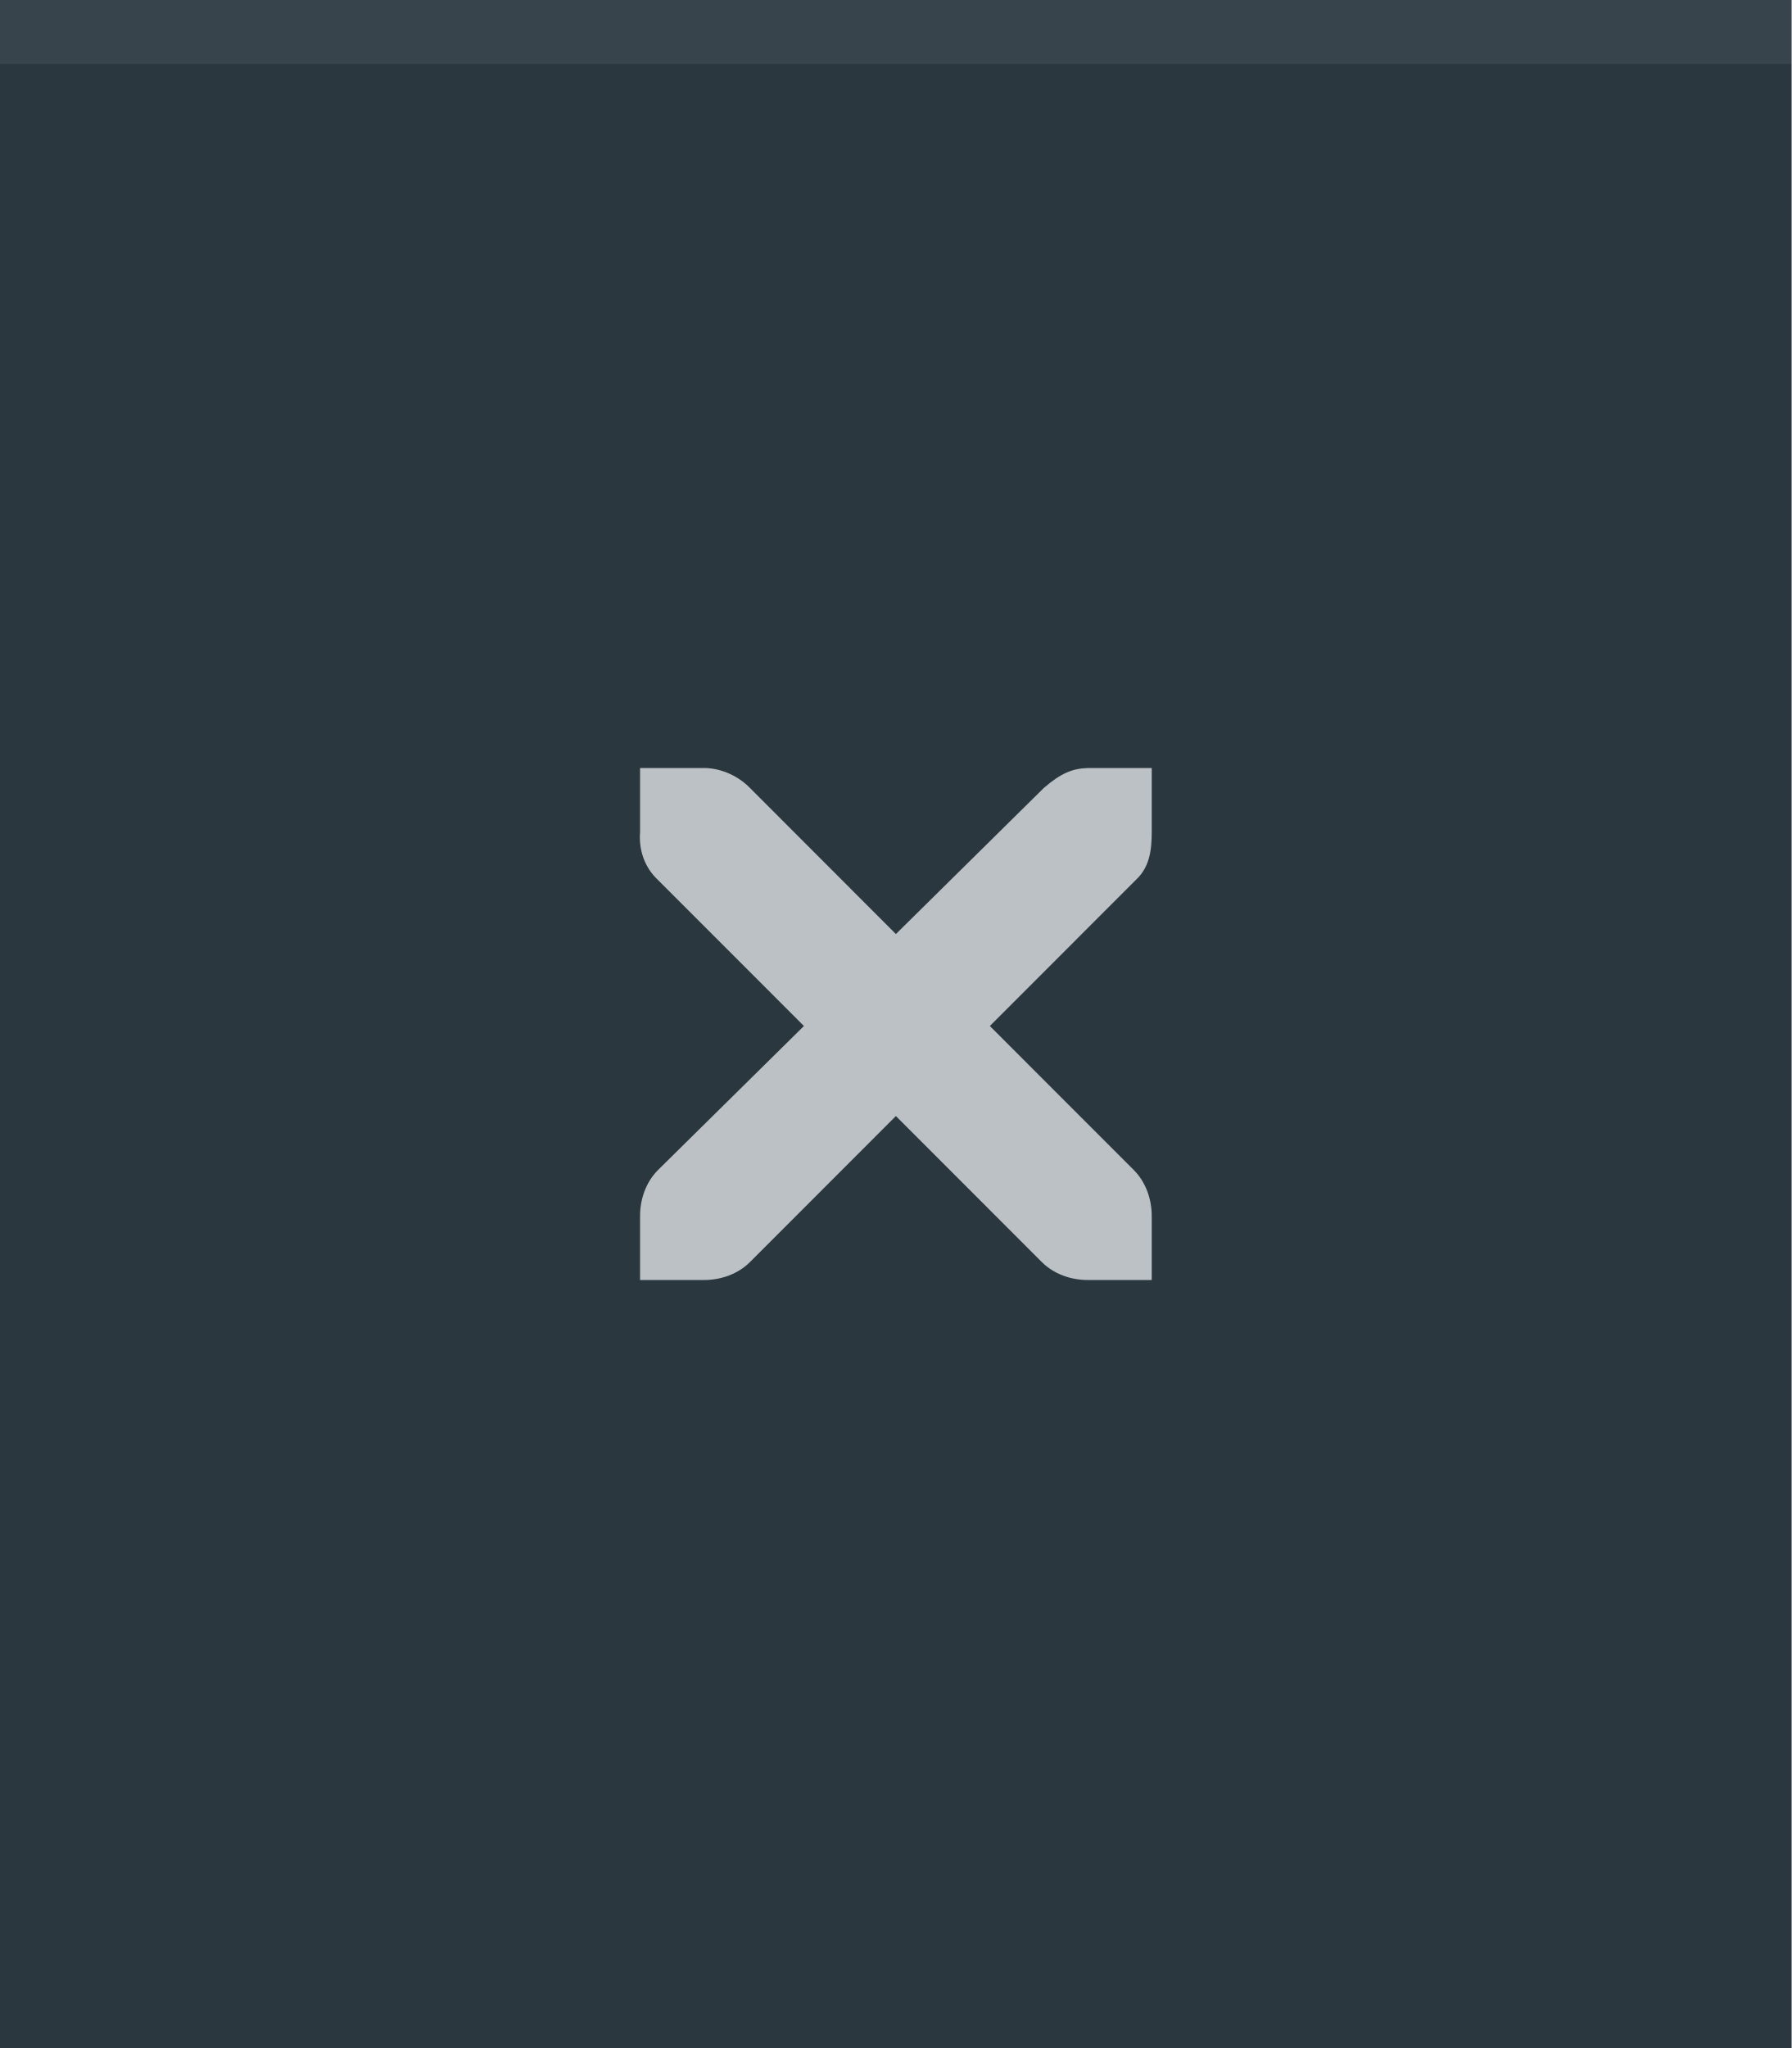
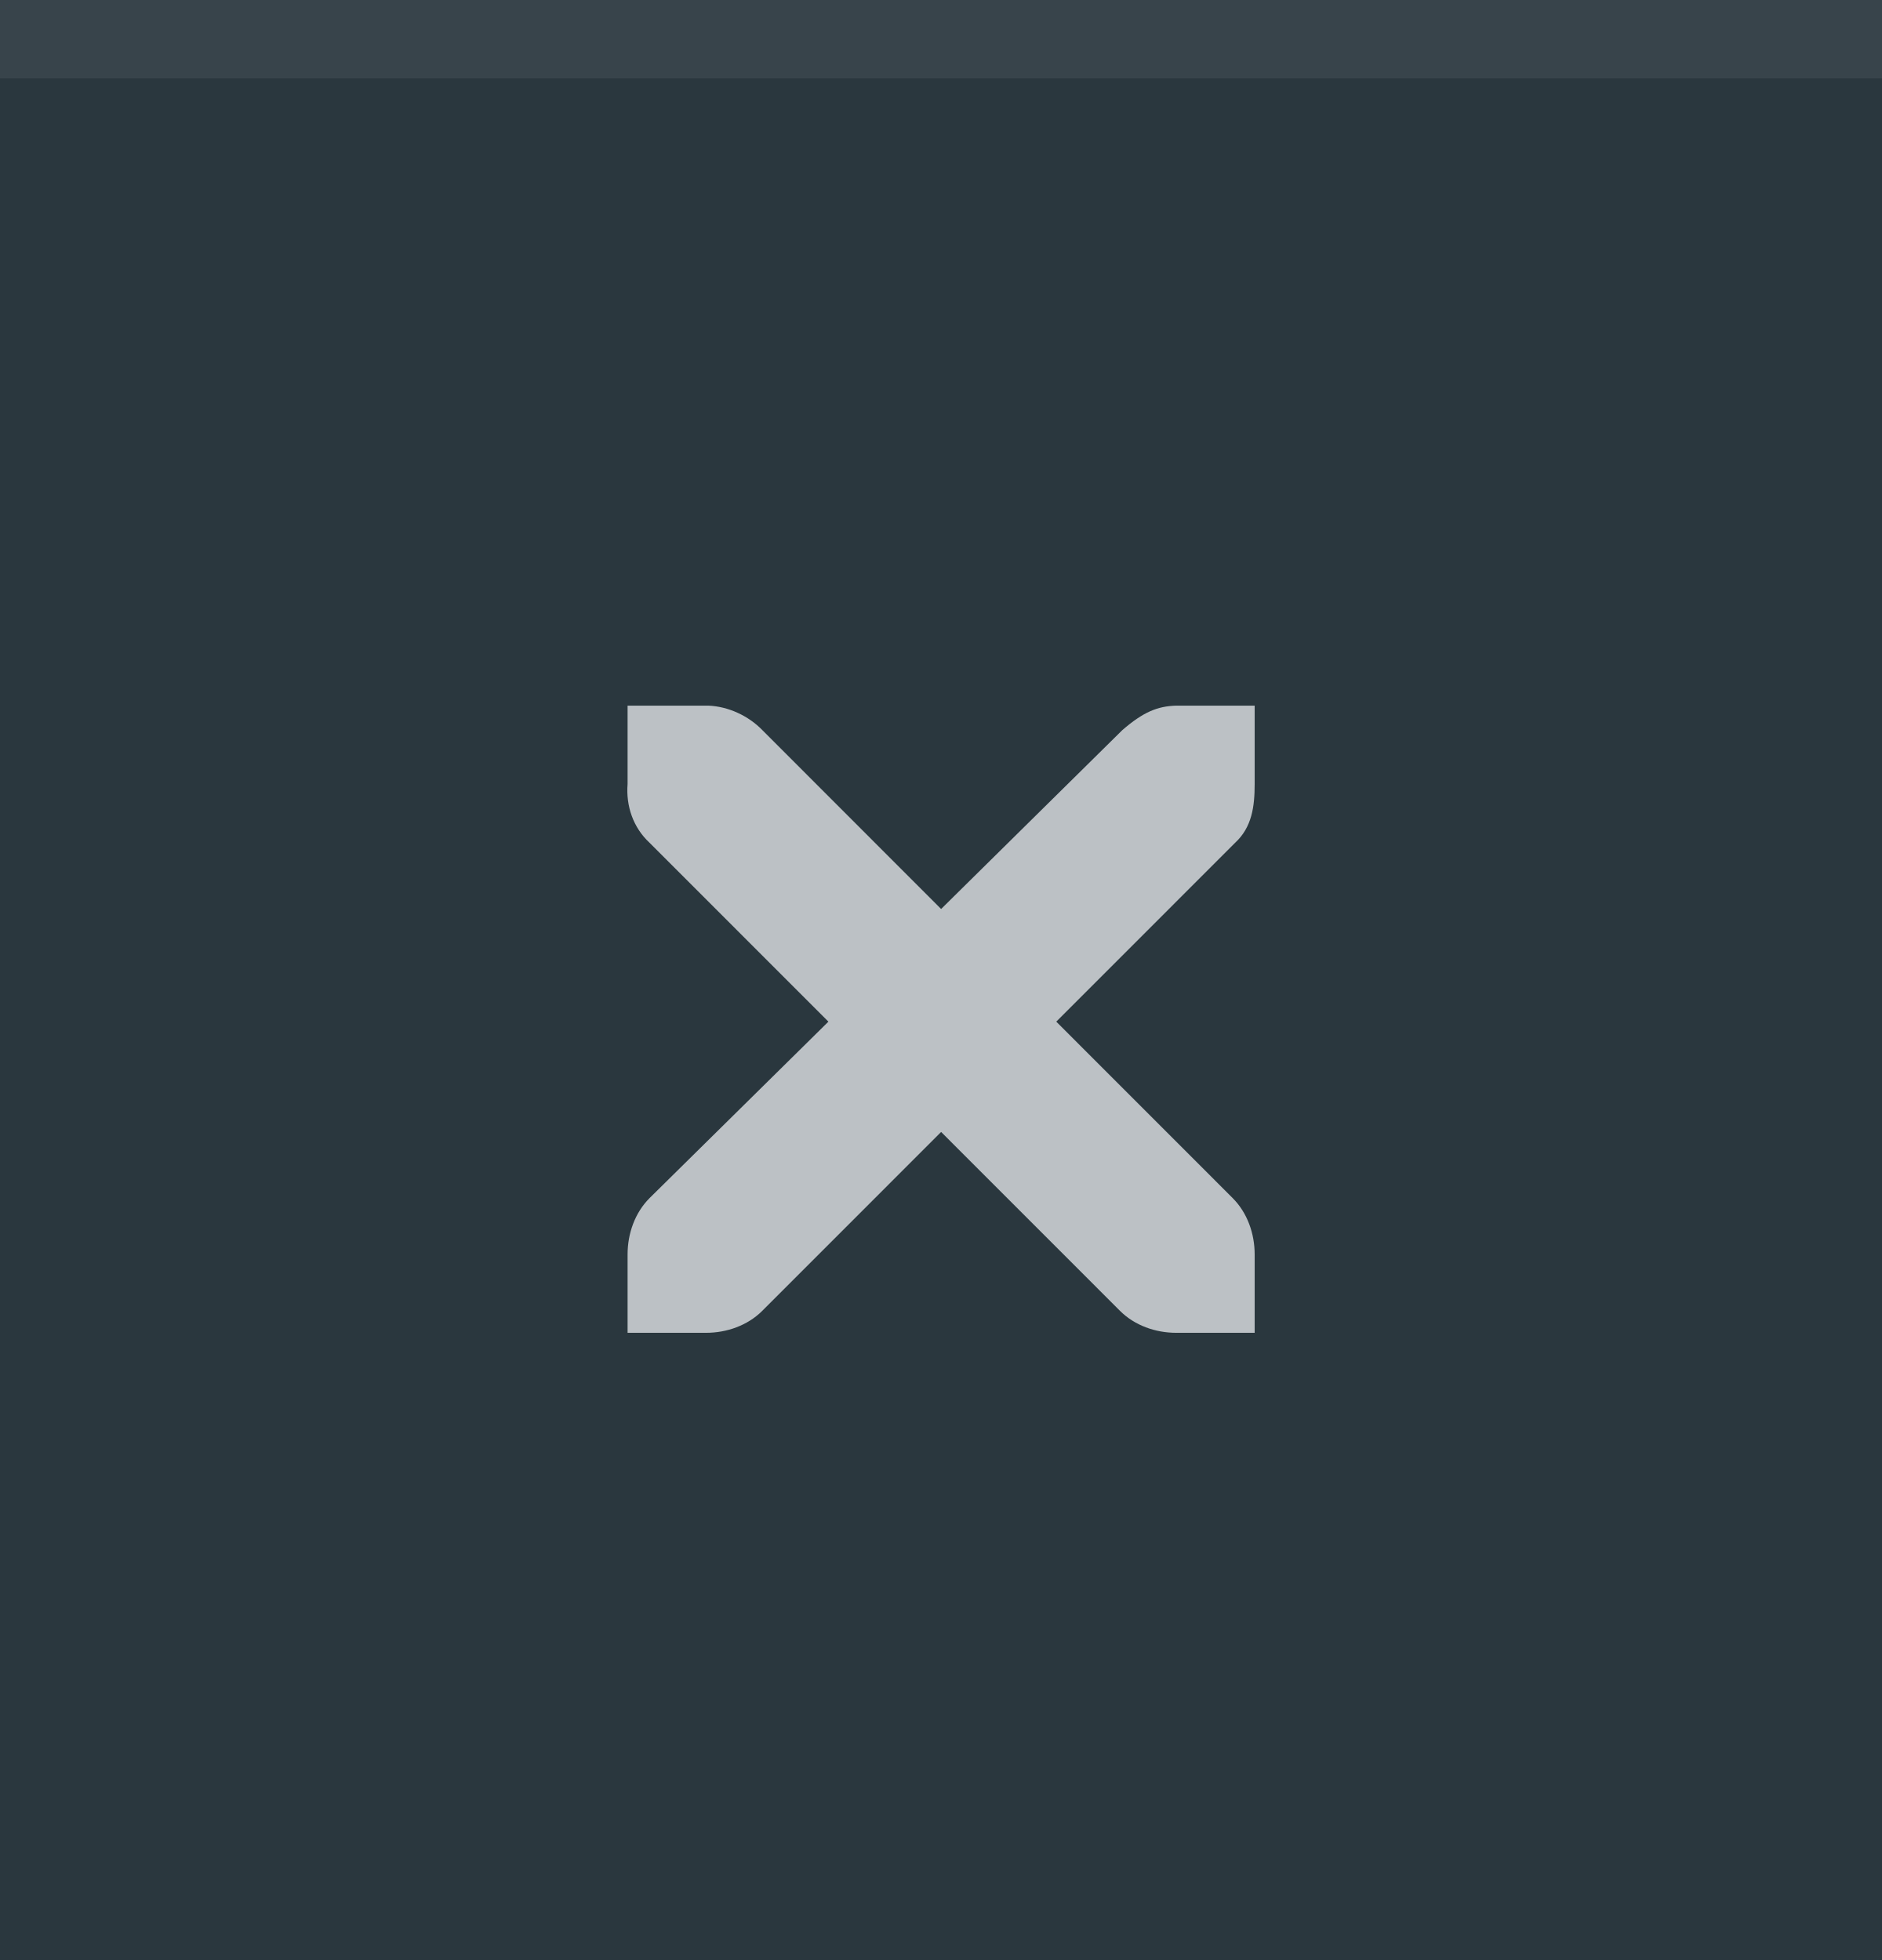
- <svg xmlns="http://www.w3.org/2000/svg" width="28" height="32" viewBox="0 0 28 32" id="svg4142" version="1.1">
+ <svg xmlns="http://www.w3.org/2000/svg" width="24" height="25" viewBox="0 0 24 25" id="svg4142" version="1.1">
  <defs id="defs4144" />
-   <g id="layer1" transform="translate(0,-1020.362)">
-     <rect style="opacity:1;fill:#2a373e;fill-opacity:1;fill-rule:evenodd;stroke:none;stroke-width:2.745;stroke-linecap:butt;stroke-linejoin:miter;stroke-miterlimit:4;stroke-dasharray:none;stroke-dashoffset:478.437;stroke-opacity:1" id="rect4741" width="28" height="32" x="0" y="1020.362" />
-     <g transform="matrix(0.9996069,0,0,0.9999708,-53.9717,510.3777)" id="layer12" style="fill:#eceff1;fill-opacity:0.75">
+   <g id="layer1" transform="translate(0,-1027.362)">
+     <rect style="opacity:1;fill:#2a373e;fill-opacity:1;fill-rule:evenodd;stroke:none;stroke-width:2.745;stroke-linecap:butt;stroke-linejoin:miter;stroke-miterlimit:4;stroke-dasharray:none;stroke-dashoffset:478.437;stroke-opacity:1" id="rect4741" width="24" height="25" x="0" y="1027.362" />
+     <g transform="matrix(0.9996069,0,0,0.9999708,-55.9717,514.3777)" id="layer12" style="fill:#eceff1;fill-opacity:0.75">
      <g transform="translate(19,-242)" id="layer4-4-1" style="display:inline;fill:#eceff1;fill-opacity:0.75">
        <path d="m 45,764 1,0 c 0.01,-1.2e-4 0.021,-4.6e-4 0.031,0 0.255,0.011 0.51,0.129 0.688,0.312 L 49,766.594 51.312,764.312 C 51.578,764.082 51.759,764.007 52,764 l 1,0 0,1 c 0,0.286 -0.034,0.551 -0.25,0.75 l -2.281,2.281 2.25,2.25 C 52.907,770.469 53,770.735 53,771 l 0,1 -1,0 c -0.265,-10e-6 -0.531,-0.093 -0.719,-0.281 L 49,769.438 46.719,771.719 C 46.531,771.907 46.265,772 46,772 l -1,0 0,-1 c -3e-6,-0.265 0.093,-0.531 0.281,-0.719 l 2.281,-2.25 L 45.281,765.75 C 45.071,765.555 44.978,765.281 45,765 l 0,-1 z" id="path10839-9" style="color:#bebebe;font-style:normal;font-variant:normal;font-weight:normal;font-stretch:normal;font-size:medium;line-height:normal;font-family:'Andale Mono';-inkscape-font-specification:'Andale Mono';text-indent:0;text-align:start;text-decoration:none;text-decoration-line:none;letter-spacing:normal;word-spacing:normal;text-transform:none;direction:ltr;block-progression:tb;writing-mode:lr-tb;text-anchor:start;display:inline;overflow:visible;visibility:visible;fill:#eceff1;fill-opacity:0.75;fill-rule:nonzero;stroke:none;stroke-width:1.781;marker:none;enable-background:new" />
      </g>
    </g>
-     <rect style="opacity:1;fill:#ffffff;fill-opacity:0.07;fill-rule:evenodd;stroke:none;stroke-width:2.745;stroke-linecap:butt;stroke-linejoin:miter;stroke-miterlimit:4;stroke-dasharray:none;stroke-dashoffset:478.437;stroke-opacity:1" id="rect4138" width="28" height="1" x="0" y="1020.362" />
+     <rect style="opacity:1;fill:#ffffff;fill-opacity:0.07;fill-rule:evenodd;stroke:none;stroke-width:2.745;stroke-linecap:butt;stroke-linejoin:miter;stroke-miterlimit:4;stroke-dasharray:none;stroke-dashoffset:478.437;stroke-opacity:1" id="rect4138" width="24" height="1" x="0" y="1027.362" />
  </g>
</svg>
